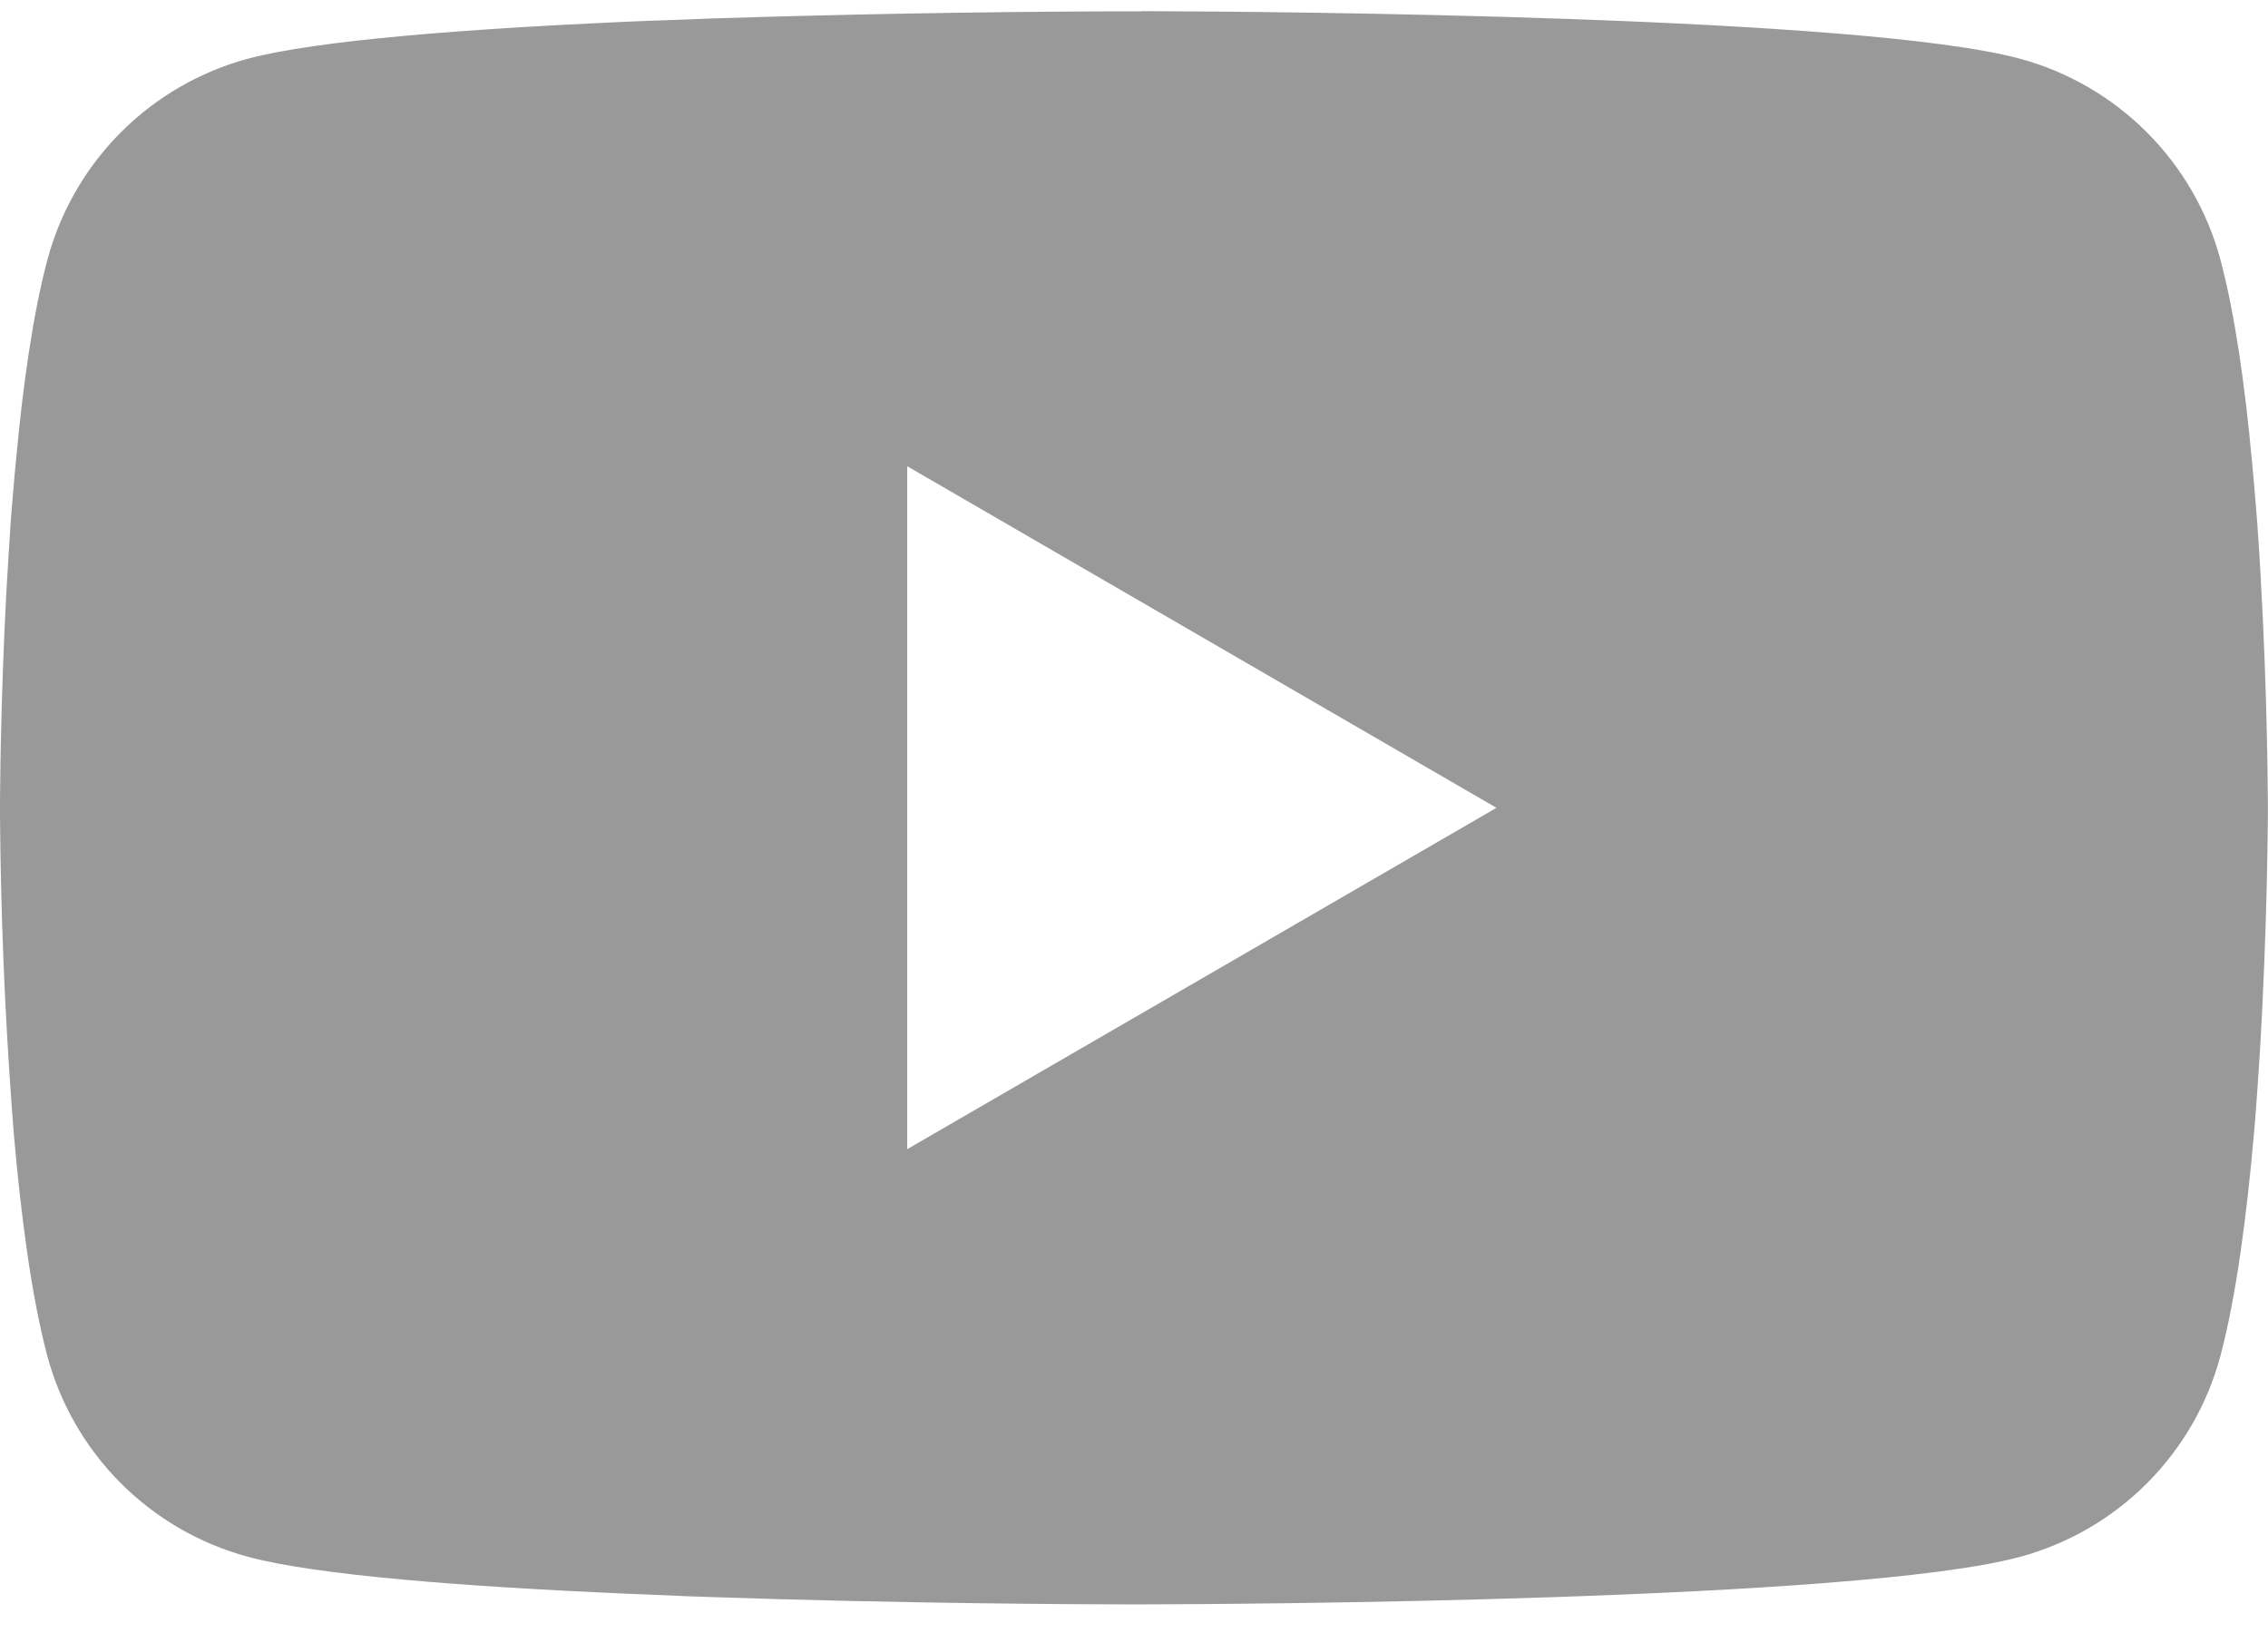
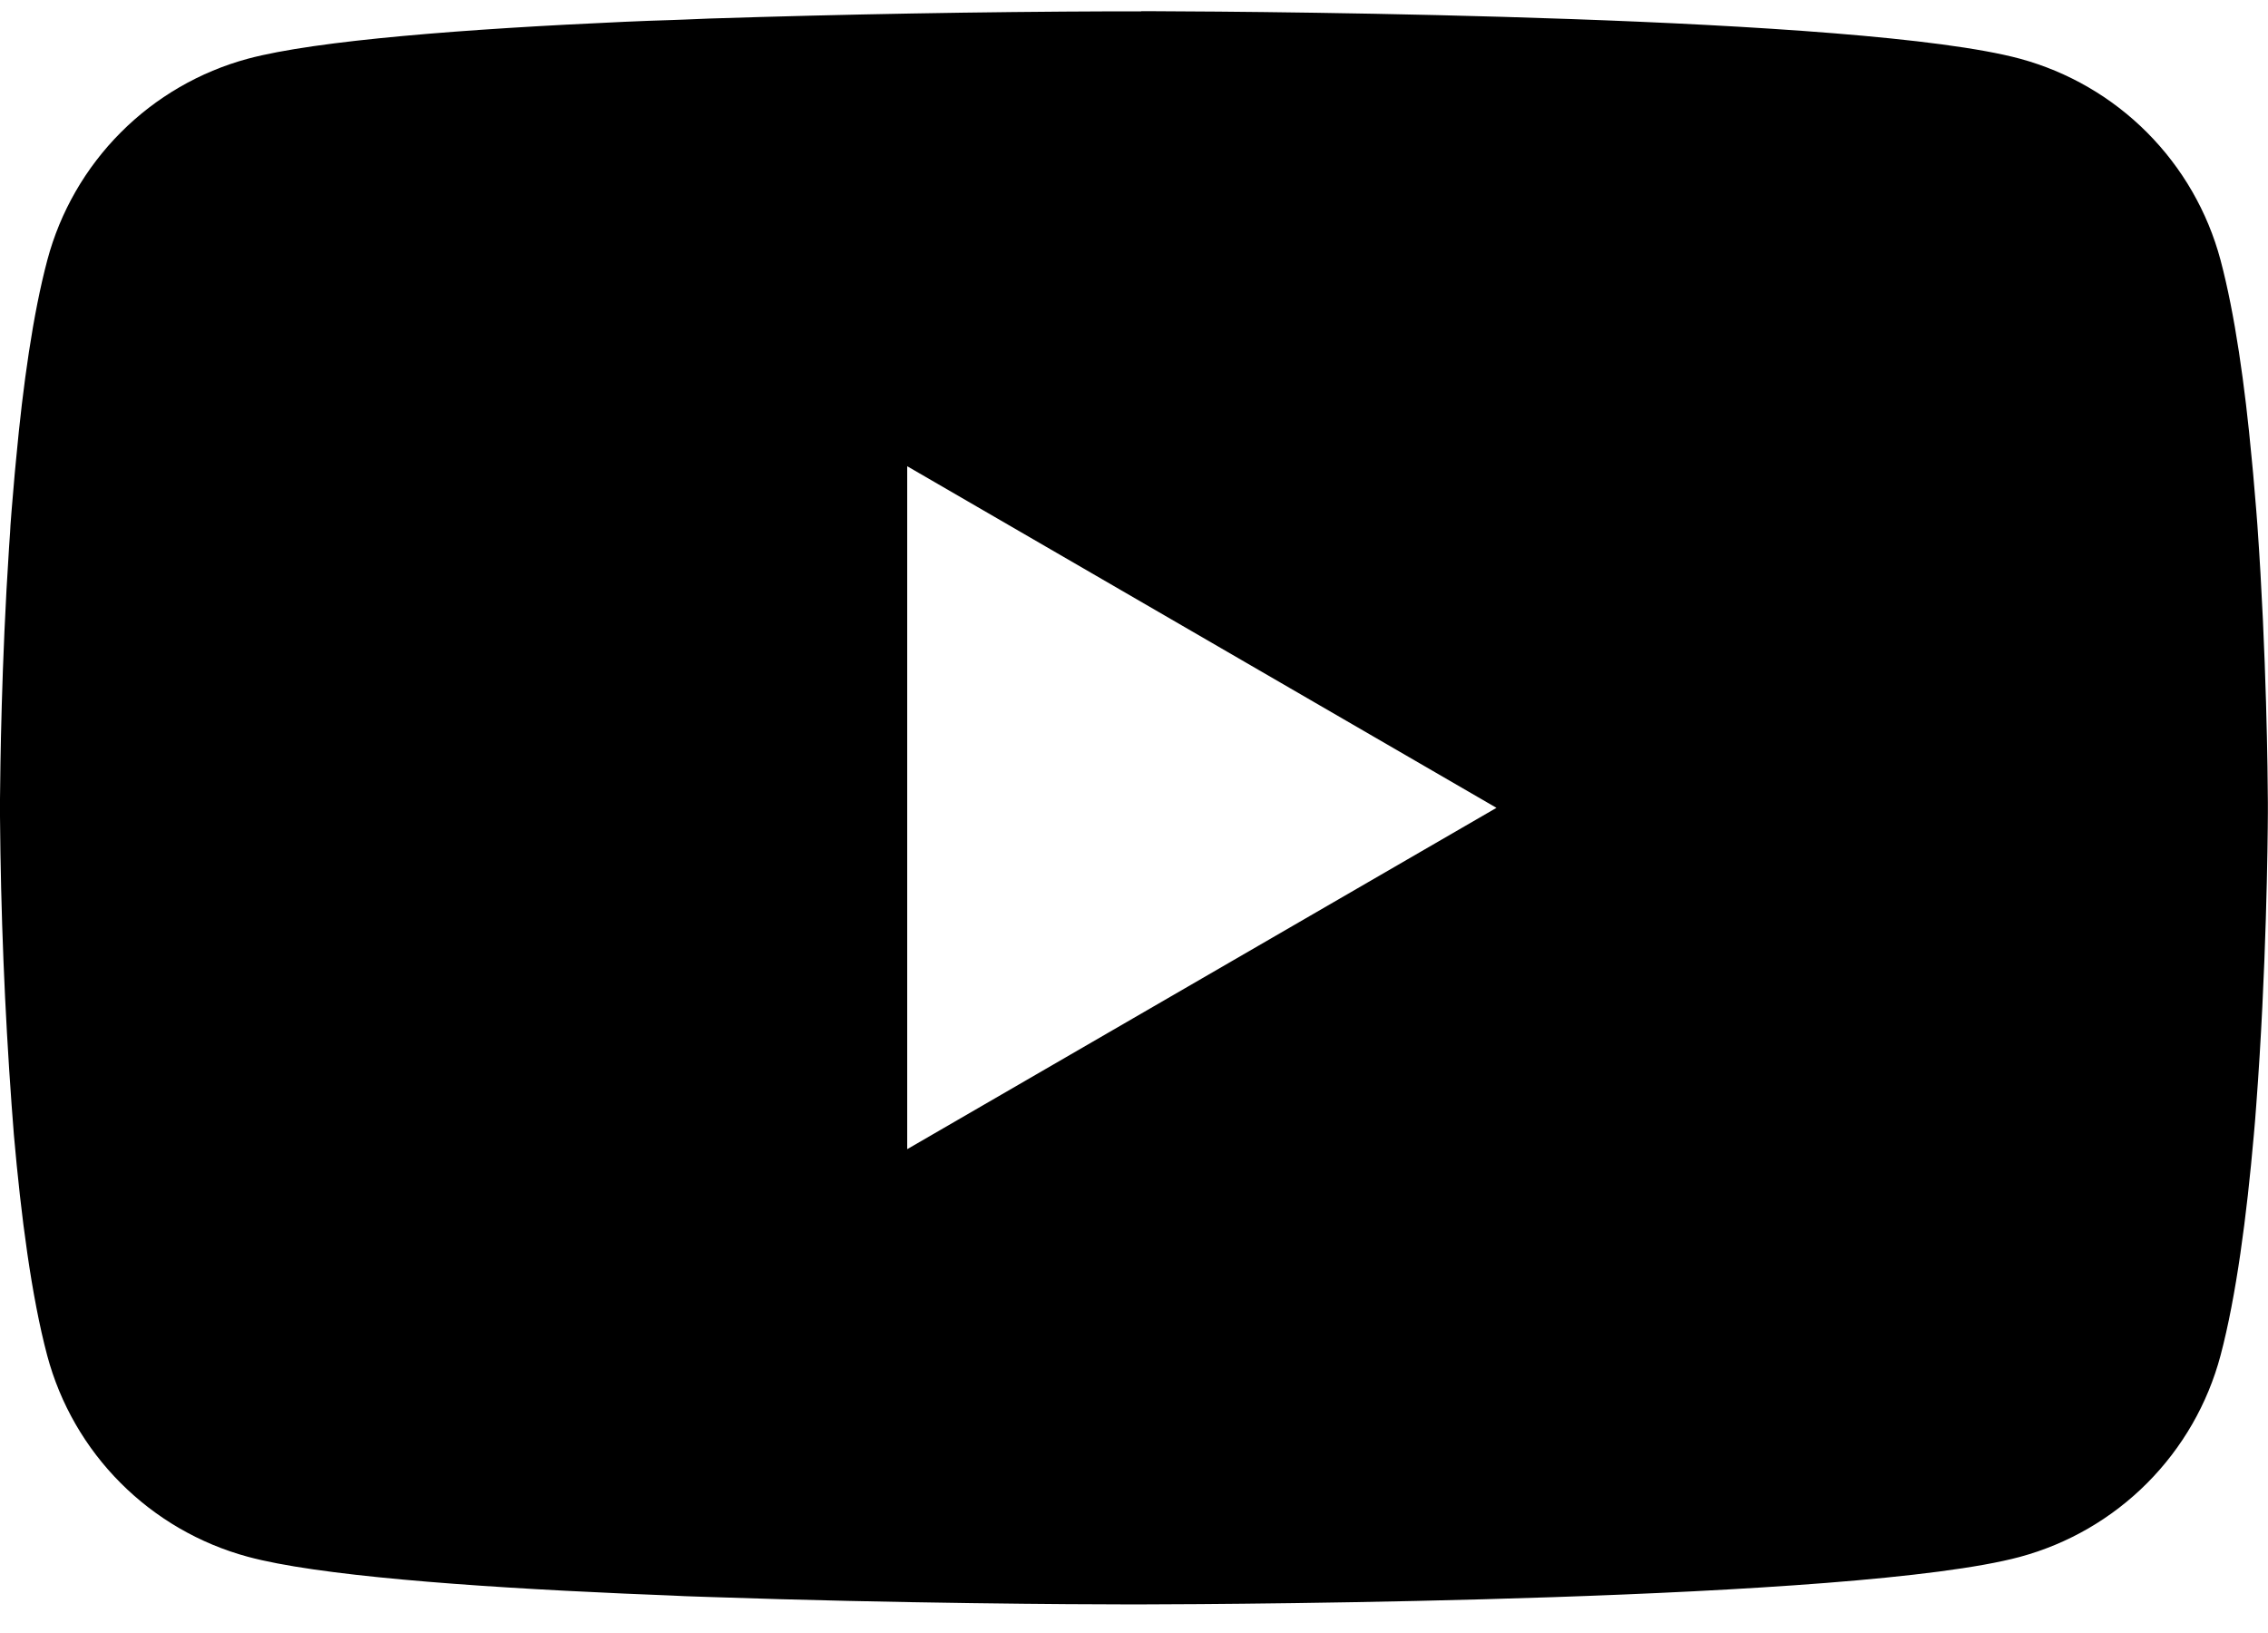
- <svg xmlns="http://www.w3.org/2000/svg" width="50" height="36" viewBox="0 0 50 36" fill="none">
-   <path d="M25.159 0.247H25.438C28.006 0.256 41.022 0.35 44.531 1.294C45.592 1.582 46.559 2.143 47.335 2.922C48.111 3.701 48.669 4.669 48.953 5.731C49.269 6.919 49.491 8.491 49.641 10.113L49.672 10.438L49.741 11.25L49.766 11.575C49.969 14.431 49.994 17.106 49.997 17.691V17.925C49.994 18.531 49.966 21.387 49.741 24.362L49.716 24.691L49.688 25.016C49.531 26.803 49.3 28.578 48.953 29.884C48.67 30.947 48.112 31.916 47.336 32.695C46.56 33.474 45.593 34.035 44.531 34.322C40.906 35.297 27.128 35.366 25.219 35.369H24.775C23.809 35.369 19.816 35.35 15.628 35.206L15.097 35.188L14.825 35.175L14.291 35.153L13.756 35.131C10.287 34.978 6.984 34.731 5.463 34.319C4.402 34.032 3.435 33.471 2.659 32.693C1.882 31.915 1.325 30.946 1.041 29.884C0.694 28.581 0.463 26.803 0.306 25.016L0.281 24.688L0.256 24.362C0.102 22.245 0.017 20.123 0 18L0 17.616C0.006 16.944 0.031 14.622 0.2 12.059L0.222 11.738L0.231 11.575L0.256 11.25L0.325 10.438L0.356 10.113C0.506 8.491 0.728 6.916 1.044 5.731C1.327 4.669 1.885 3.7 2.661 2.921C3.437 2.142 4.404 1.581 5.466 1.294C6.987 0.887 10.291 0.637 13.759 0.481L14.291 0.459L14.828 0.441L15.097 0.431L15.631 0.409C18.605 0.314 21.581 0.26 24.556 0.25H25.159V0.247ZM20 10.278V25.334L32.991 17.809L20 10.278Z" fill="#999999" />
+ <svg xmlns="http://www.w3.org/2000/svg" width="50" height="36" viewBox="0 0 50 36" fill="currentColor">
+   <path d="M25.159 0.247H25.438C28.006 0.256 41.022 0.35 44.531 1.294C45.592 1.582 46.559 2.143 47.335 2.922C48.111 3.701 48.669 4.669 48.953 5.731C49.269 6.919 49.491 8.491 49.641 10.113L49.672 10.438L49.741 11.25L49.766 11.575C49.969 14.431 49.994 17.106 49.997 17.691V17.925C49.994 18.531 49.966 21.387 49.741 24.362L49.716 24.691L49.688 25.016C49.531 26.803 49.3 28.578 48.953 29.884C48.67 30.947 48.112 31.916 47.336 32.695C46.56 33.474 45.593 34.035 44.531 34.322C40.906 35.297 27.128 35.366 25.219 35.369H24.775C23.809 35.369 19.816 35.35 15.628 35.206L15.097 35.188L14.825 35.175L14.291 35.153L13.756 35.131C10.287 34.978 6.984 34.731 5.463 34.319C4.402 34.032 3.435 33.471 2.659 32.693C1.882 31.915 1.325 30.946 1.041 29.884C0.694 28.581 0.463 26.803 0.306 25.016L0.281 24.688L0.256 24.362C0.102 22.245 0.017 20.123 0 18L0 17.616C0.006 16.944 0.031 14.622 0.2 12.059L0.222 11.738L0.231 11.575L0.256 11.25L0.325 10.438L0.356 10.113C0.506 8.491 0.728 6.916 1.044 5.731C1.327 4.669 1.885 3.7 2.661 2.921C3.437 2.142 4.404 1.581 5.466 1.294C6.987 0.887 10.291 0.637 13.759 0.481L14.291 0.459L14.828 0.441L15.097 0.431L15.631 0.409C18.605 0.314 21.581 0.26 24.556 0.25H25.159V0.247ZM20 10.278V25.334L32.991 17.809L20 10.278Z" fill="currentColor" />
</svg>
